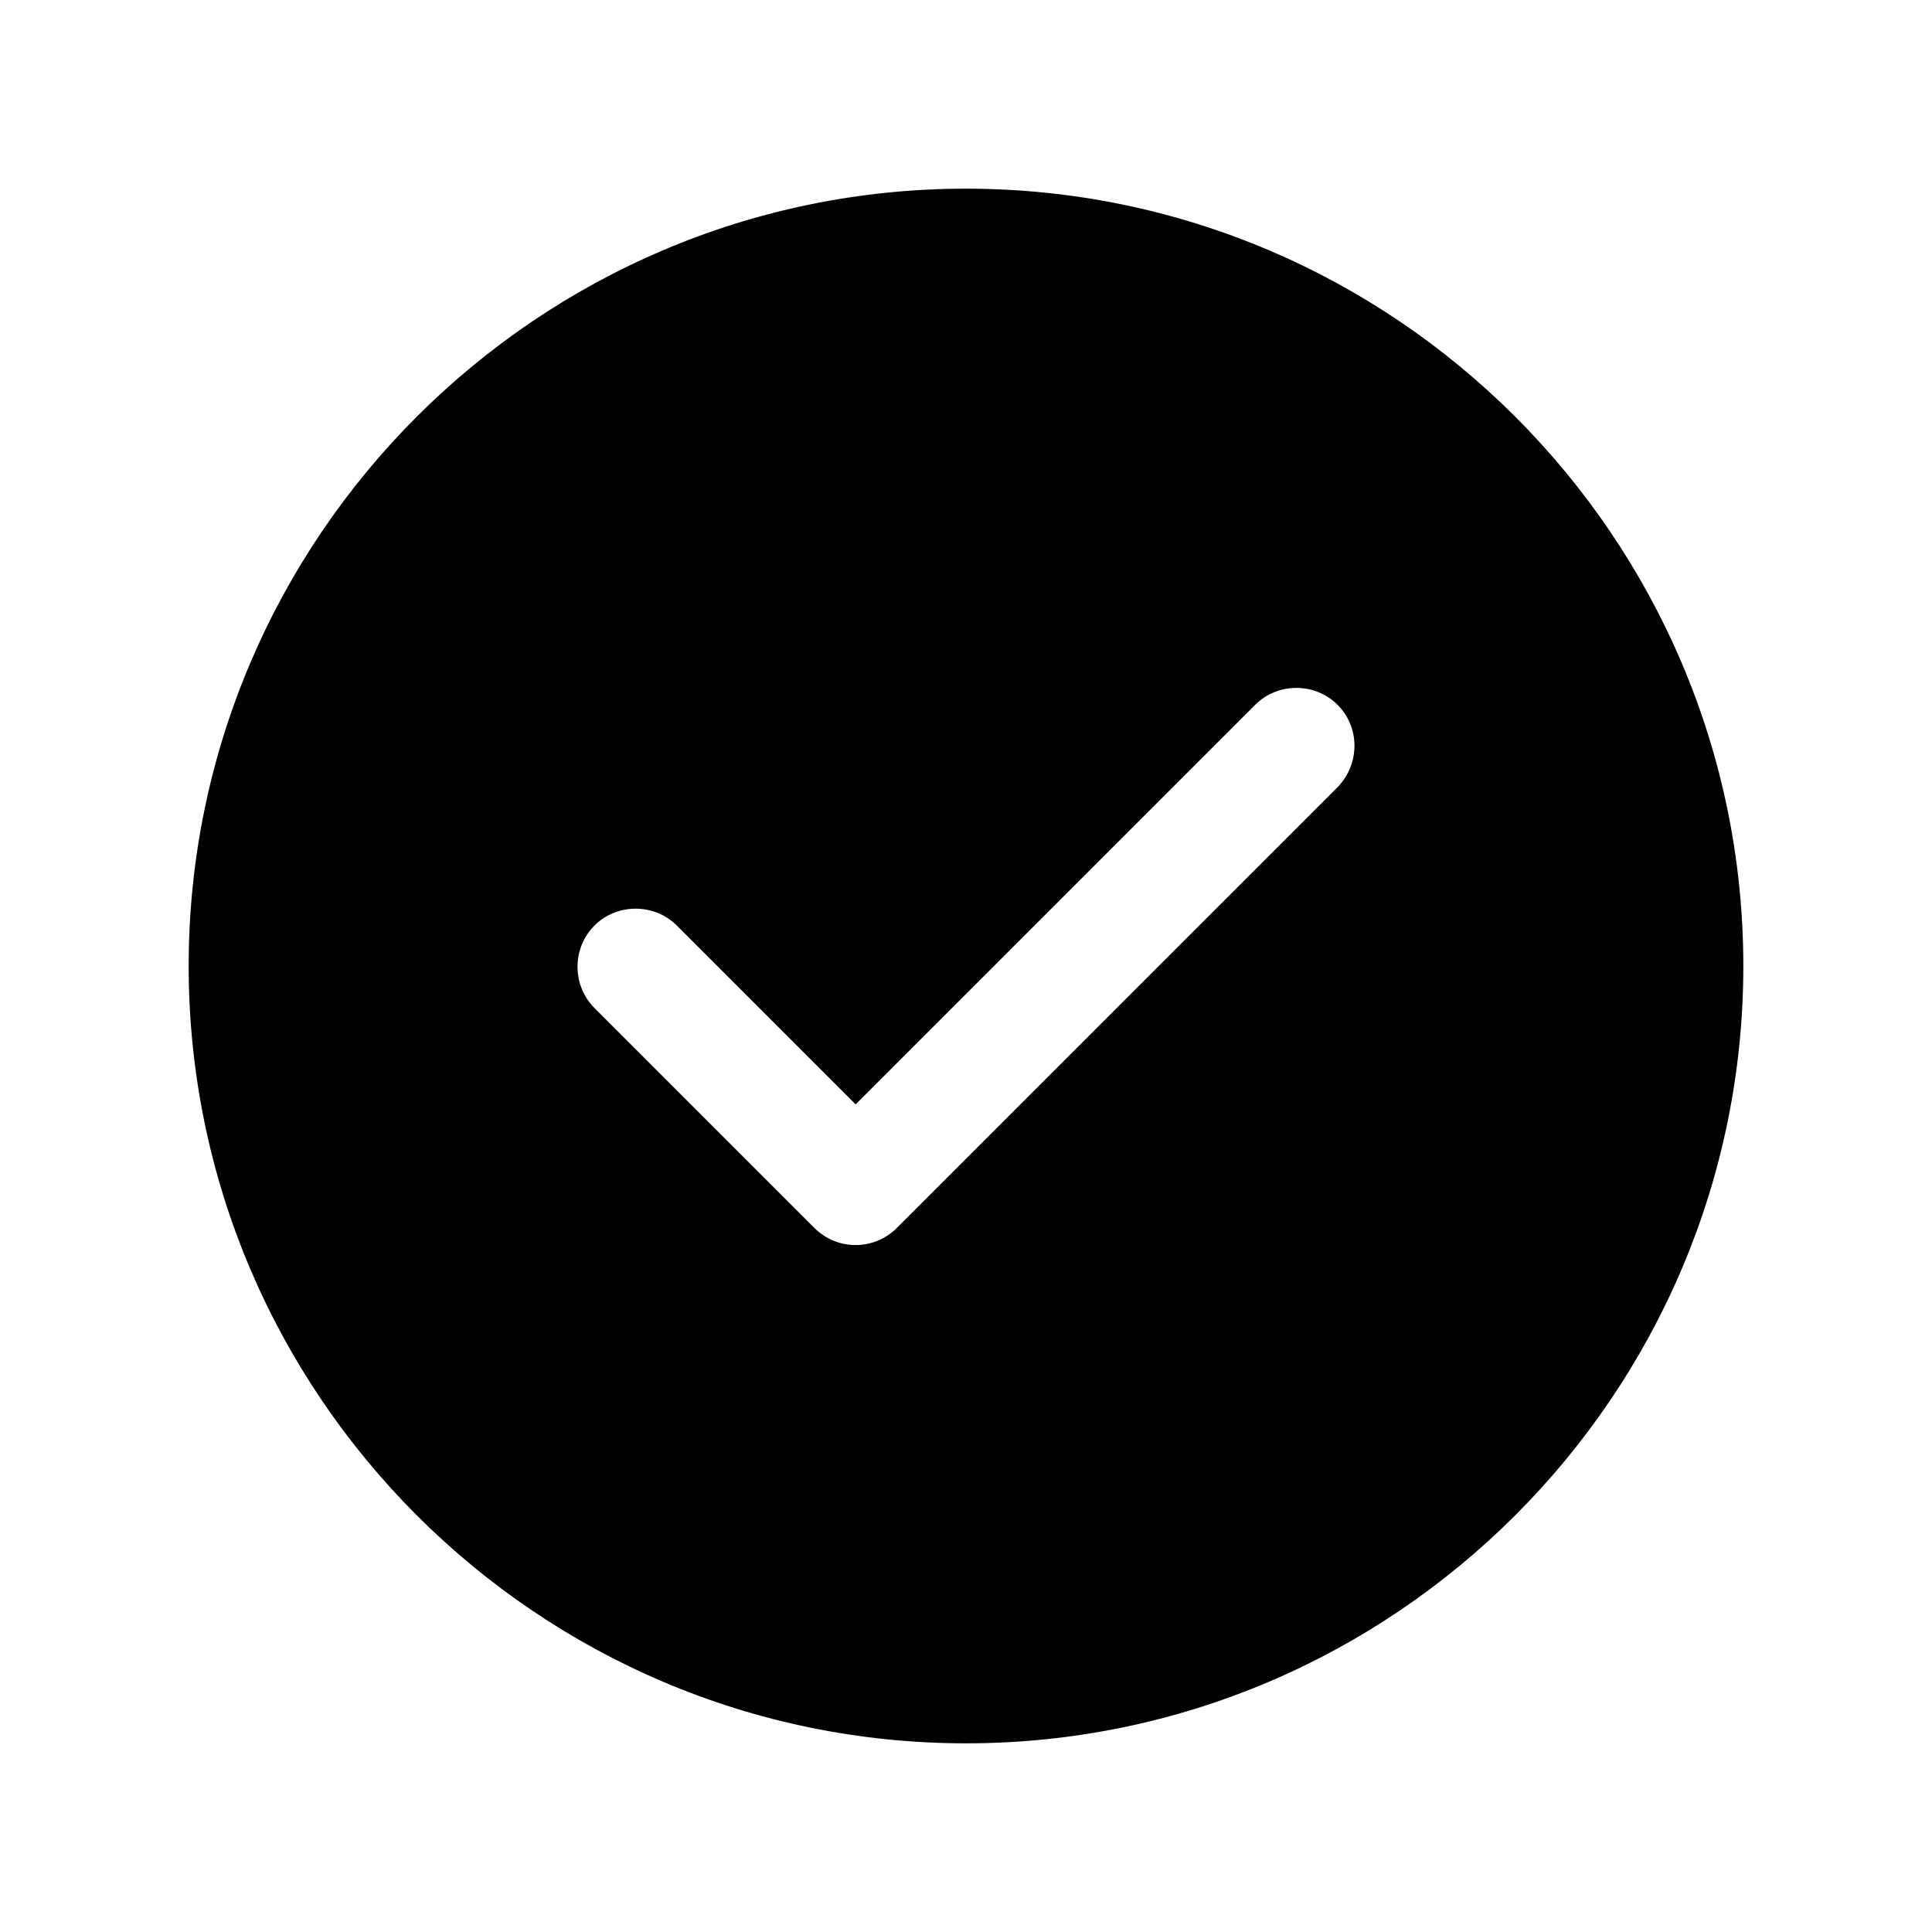
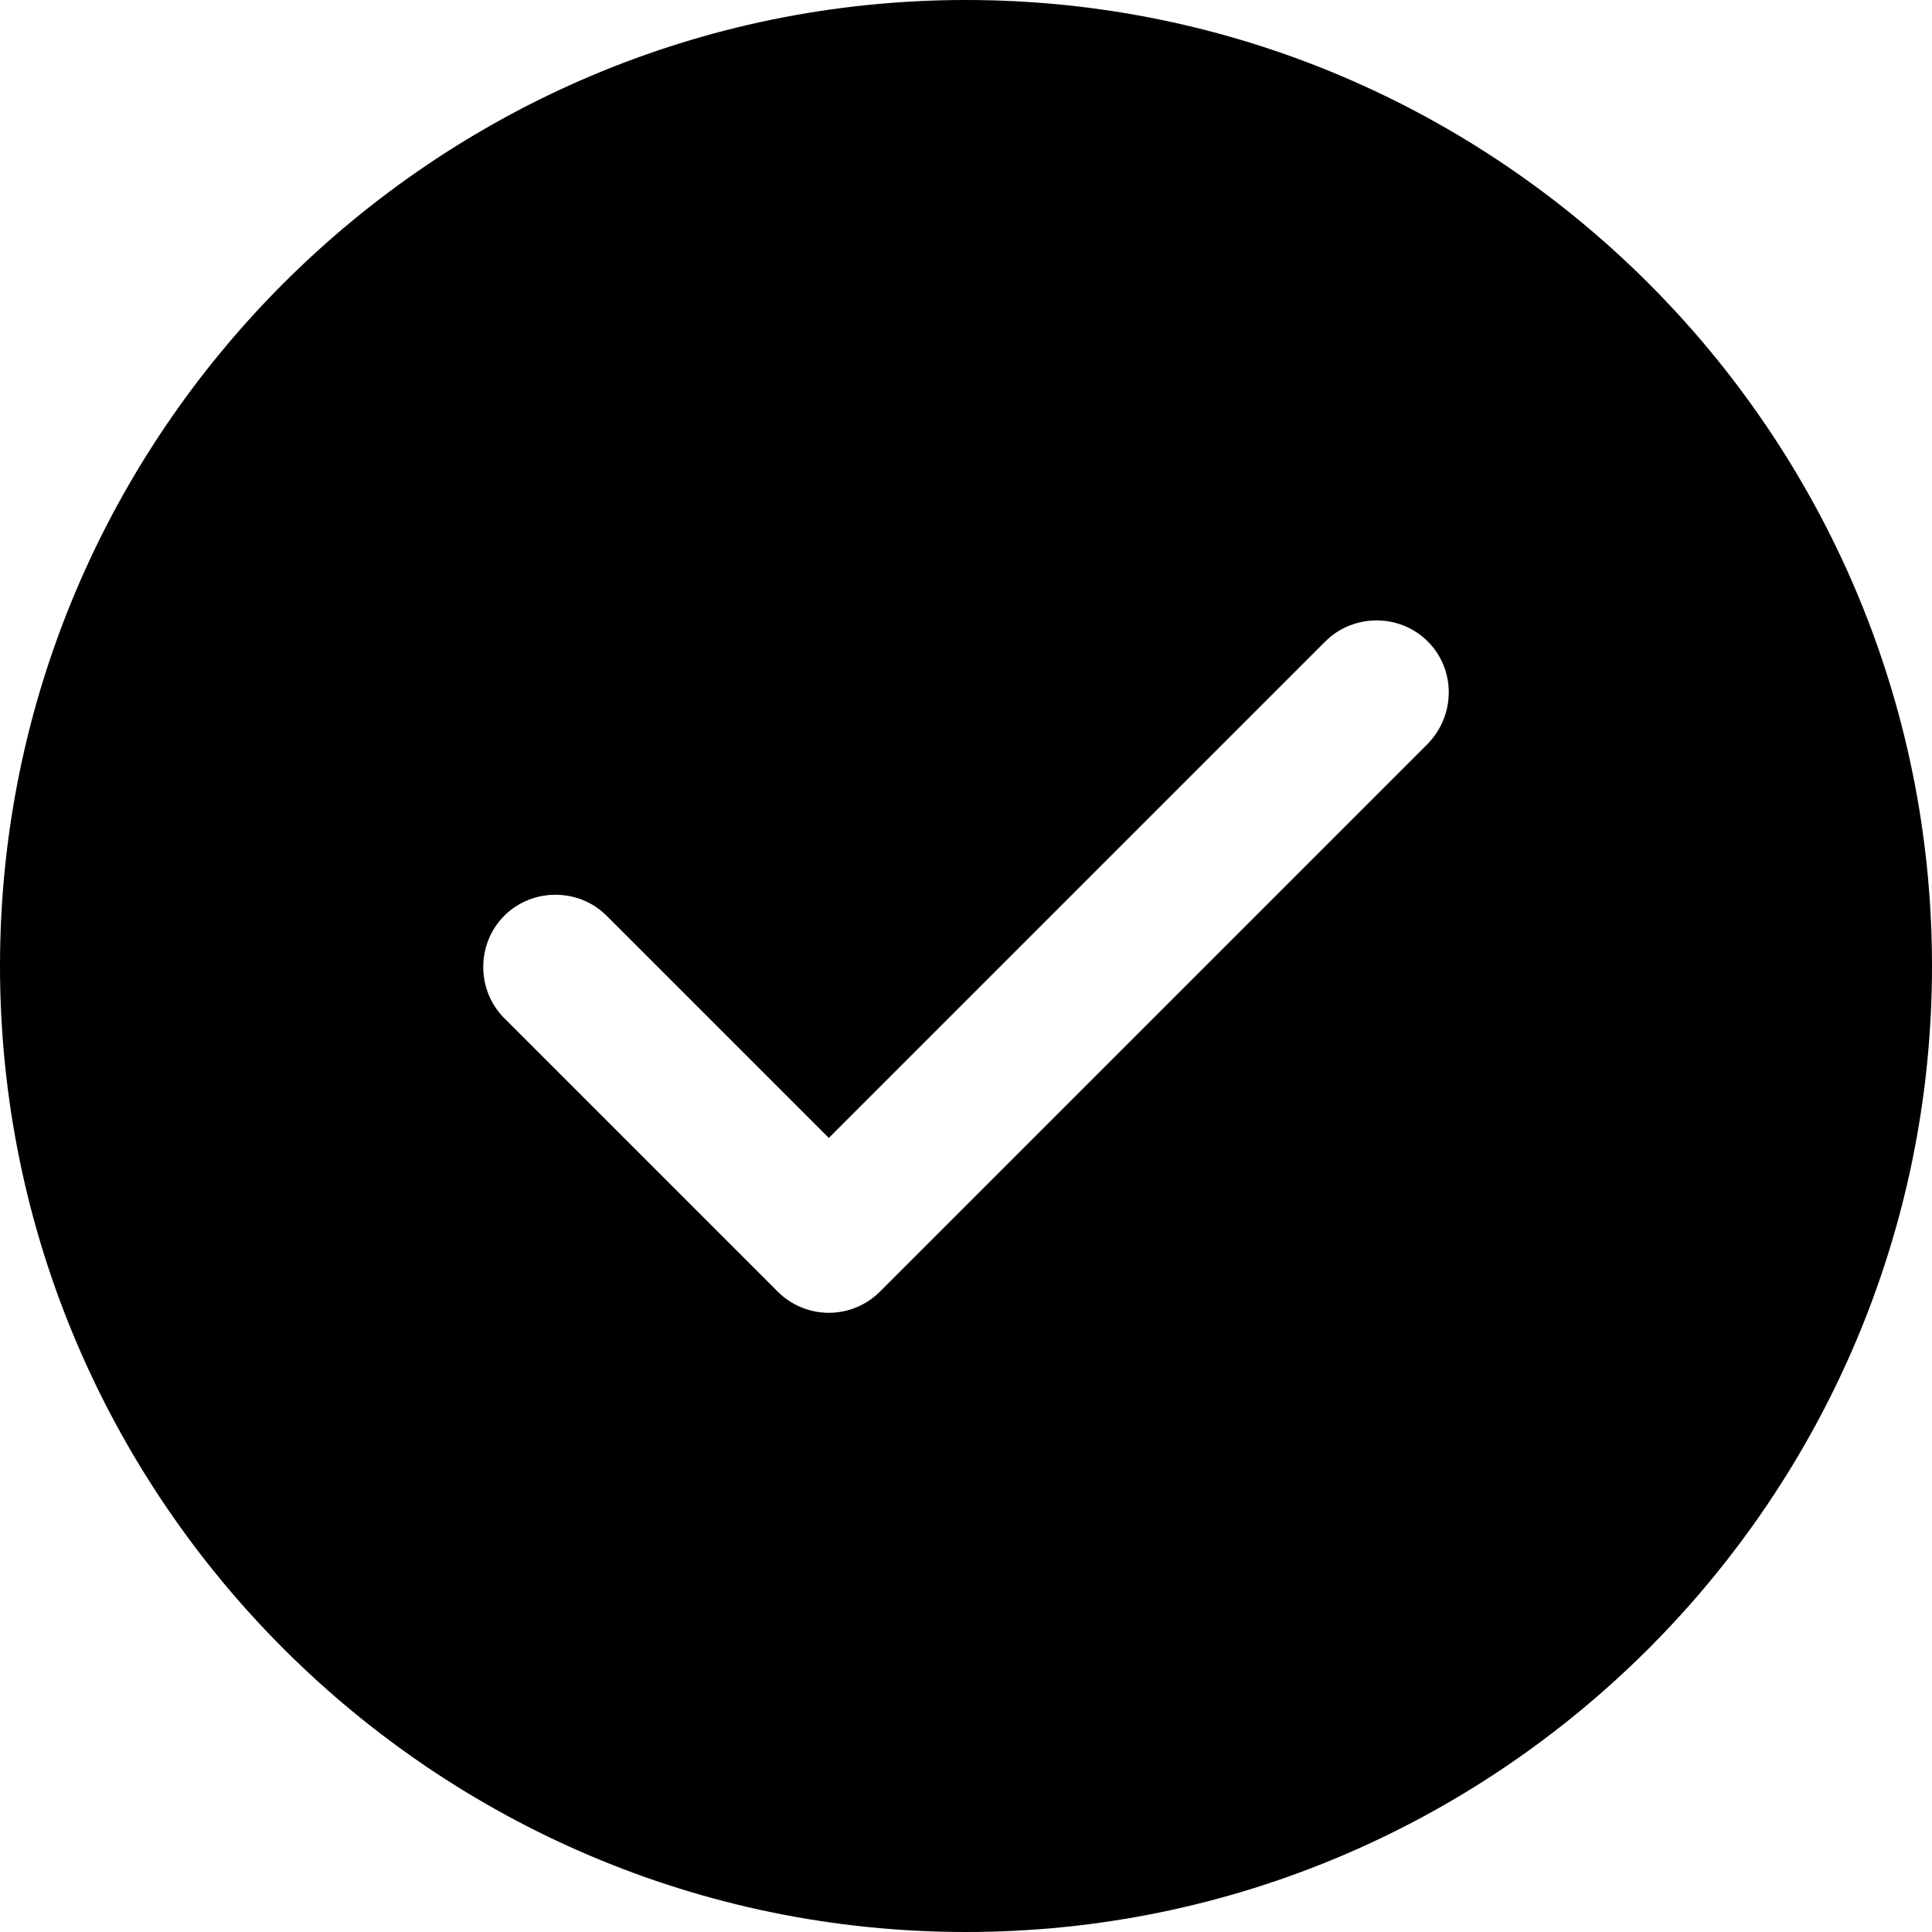
<svg xmlns="http://www.w3.org/2000/svg" version="1.1" id="Layer_1" x="0px" y="0px" viewBox="0 0 1024 1024" style="enable-background:new 0 0 1024 1024;" xml:space="preserve">
-   <path d="M512,100c-227.012,0-412,184.988-412,412s184.988,412,412,412s412-184.988,412-412S739.012,100,512,100z M708.936,417.24  L475.332,650.844c-5.768,5.768-13.596,9.064-21.836,9.064c-8.24,0-16.068-3.296-21.836-9.064L315.064,534.248  c-11.948-11.948-11.948-31.724,0-43.672c11.948-11.948,31.724-11.948,43.672,0l94.76,94.76l211.768-211.768  c11.948-11.948,31.724-11.948,43.672,0C720.884,385.516,720.884,404.88,708.936,417.24z" />
+   <path d="M512,0C229.888,0,0,229.888,0,512s229.888,512,512,512s512-229.888,512-512S794.112,0,512,0z M756.736,394.24  L466.432,684.544c-7.168,7.168-16.896,11.264-27.136,11.264c-10.24,0-19.968-4.096-27.136-11.264L267.264,539.648  c-14.848-14.848-14.848-39.424,0-54.272c14.848-14.848,39.424-14.848,54.272,0l117.76,117.76l263.168-263.168  c14.848-14.848,39.424-14.848,54.272,0C771.584,354.816,771.584,378.88,756.736,394.24z" />
</svg>
